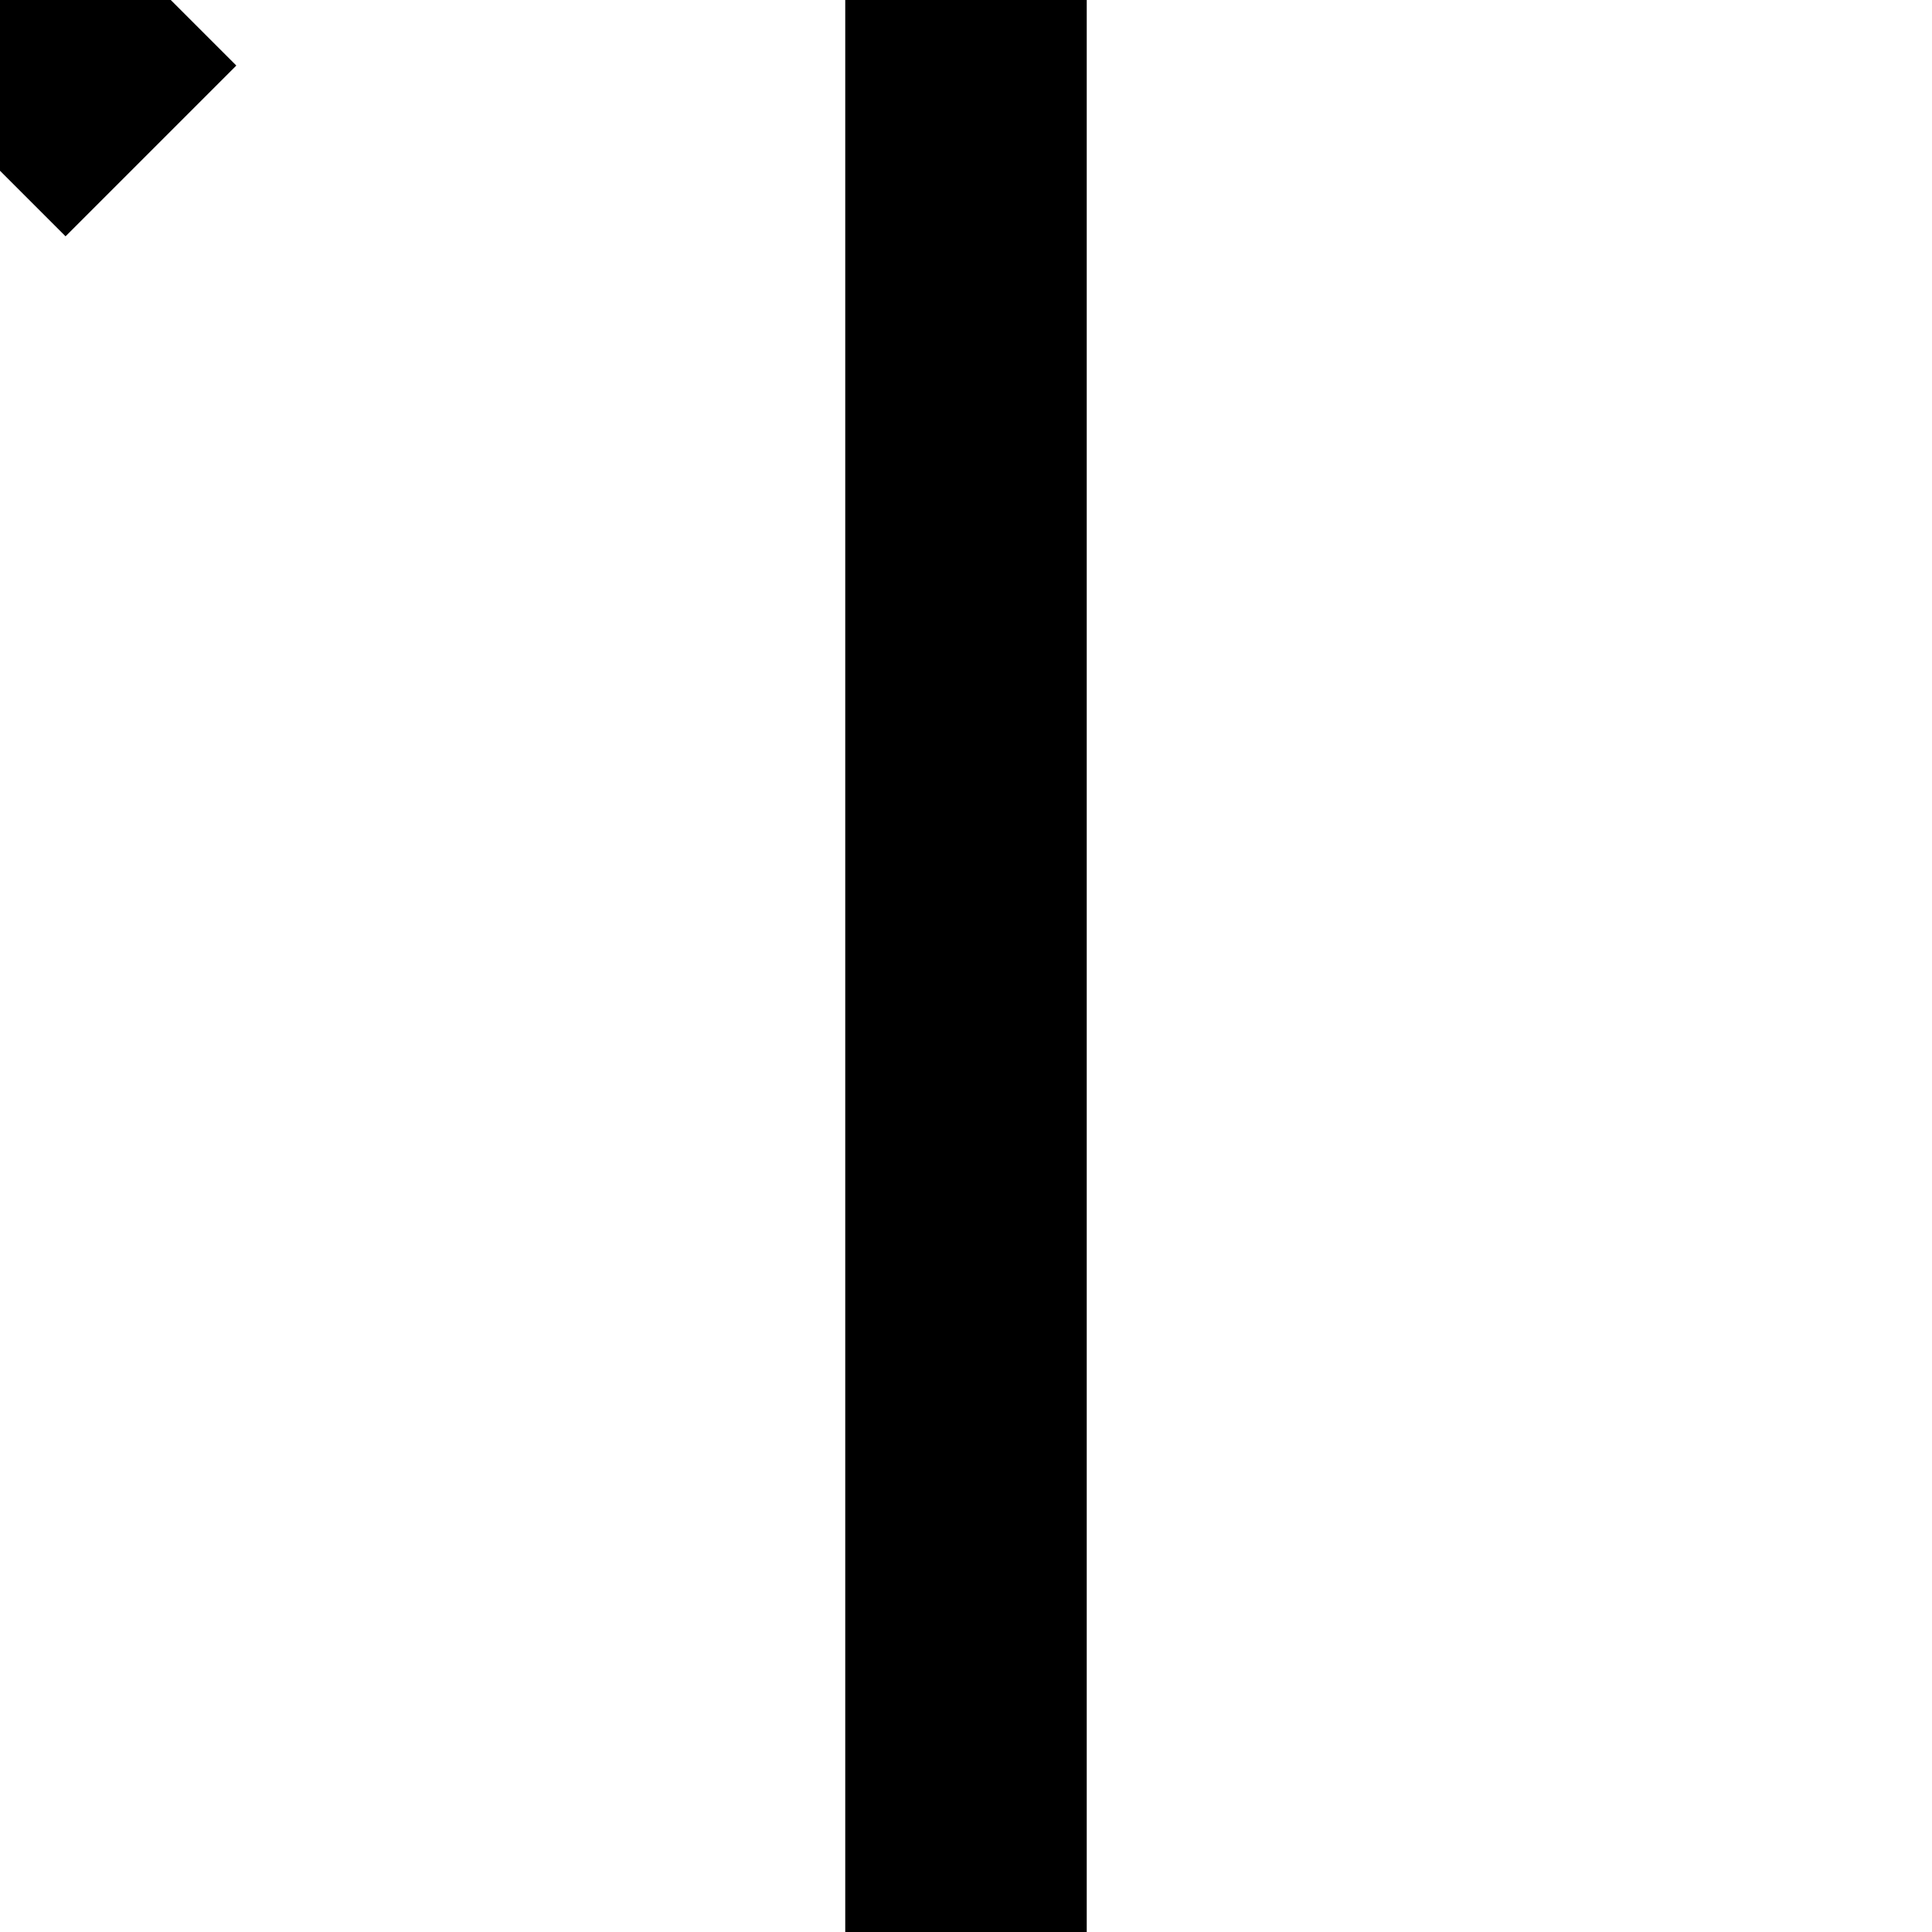
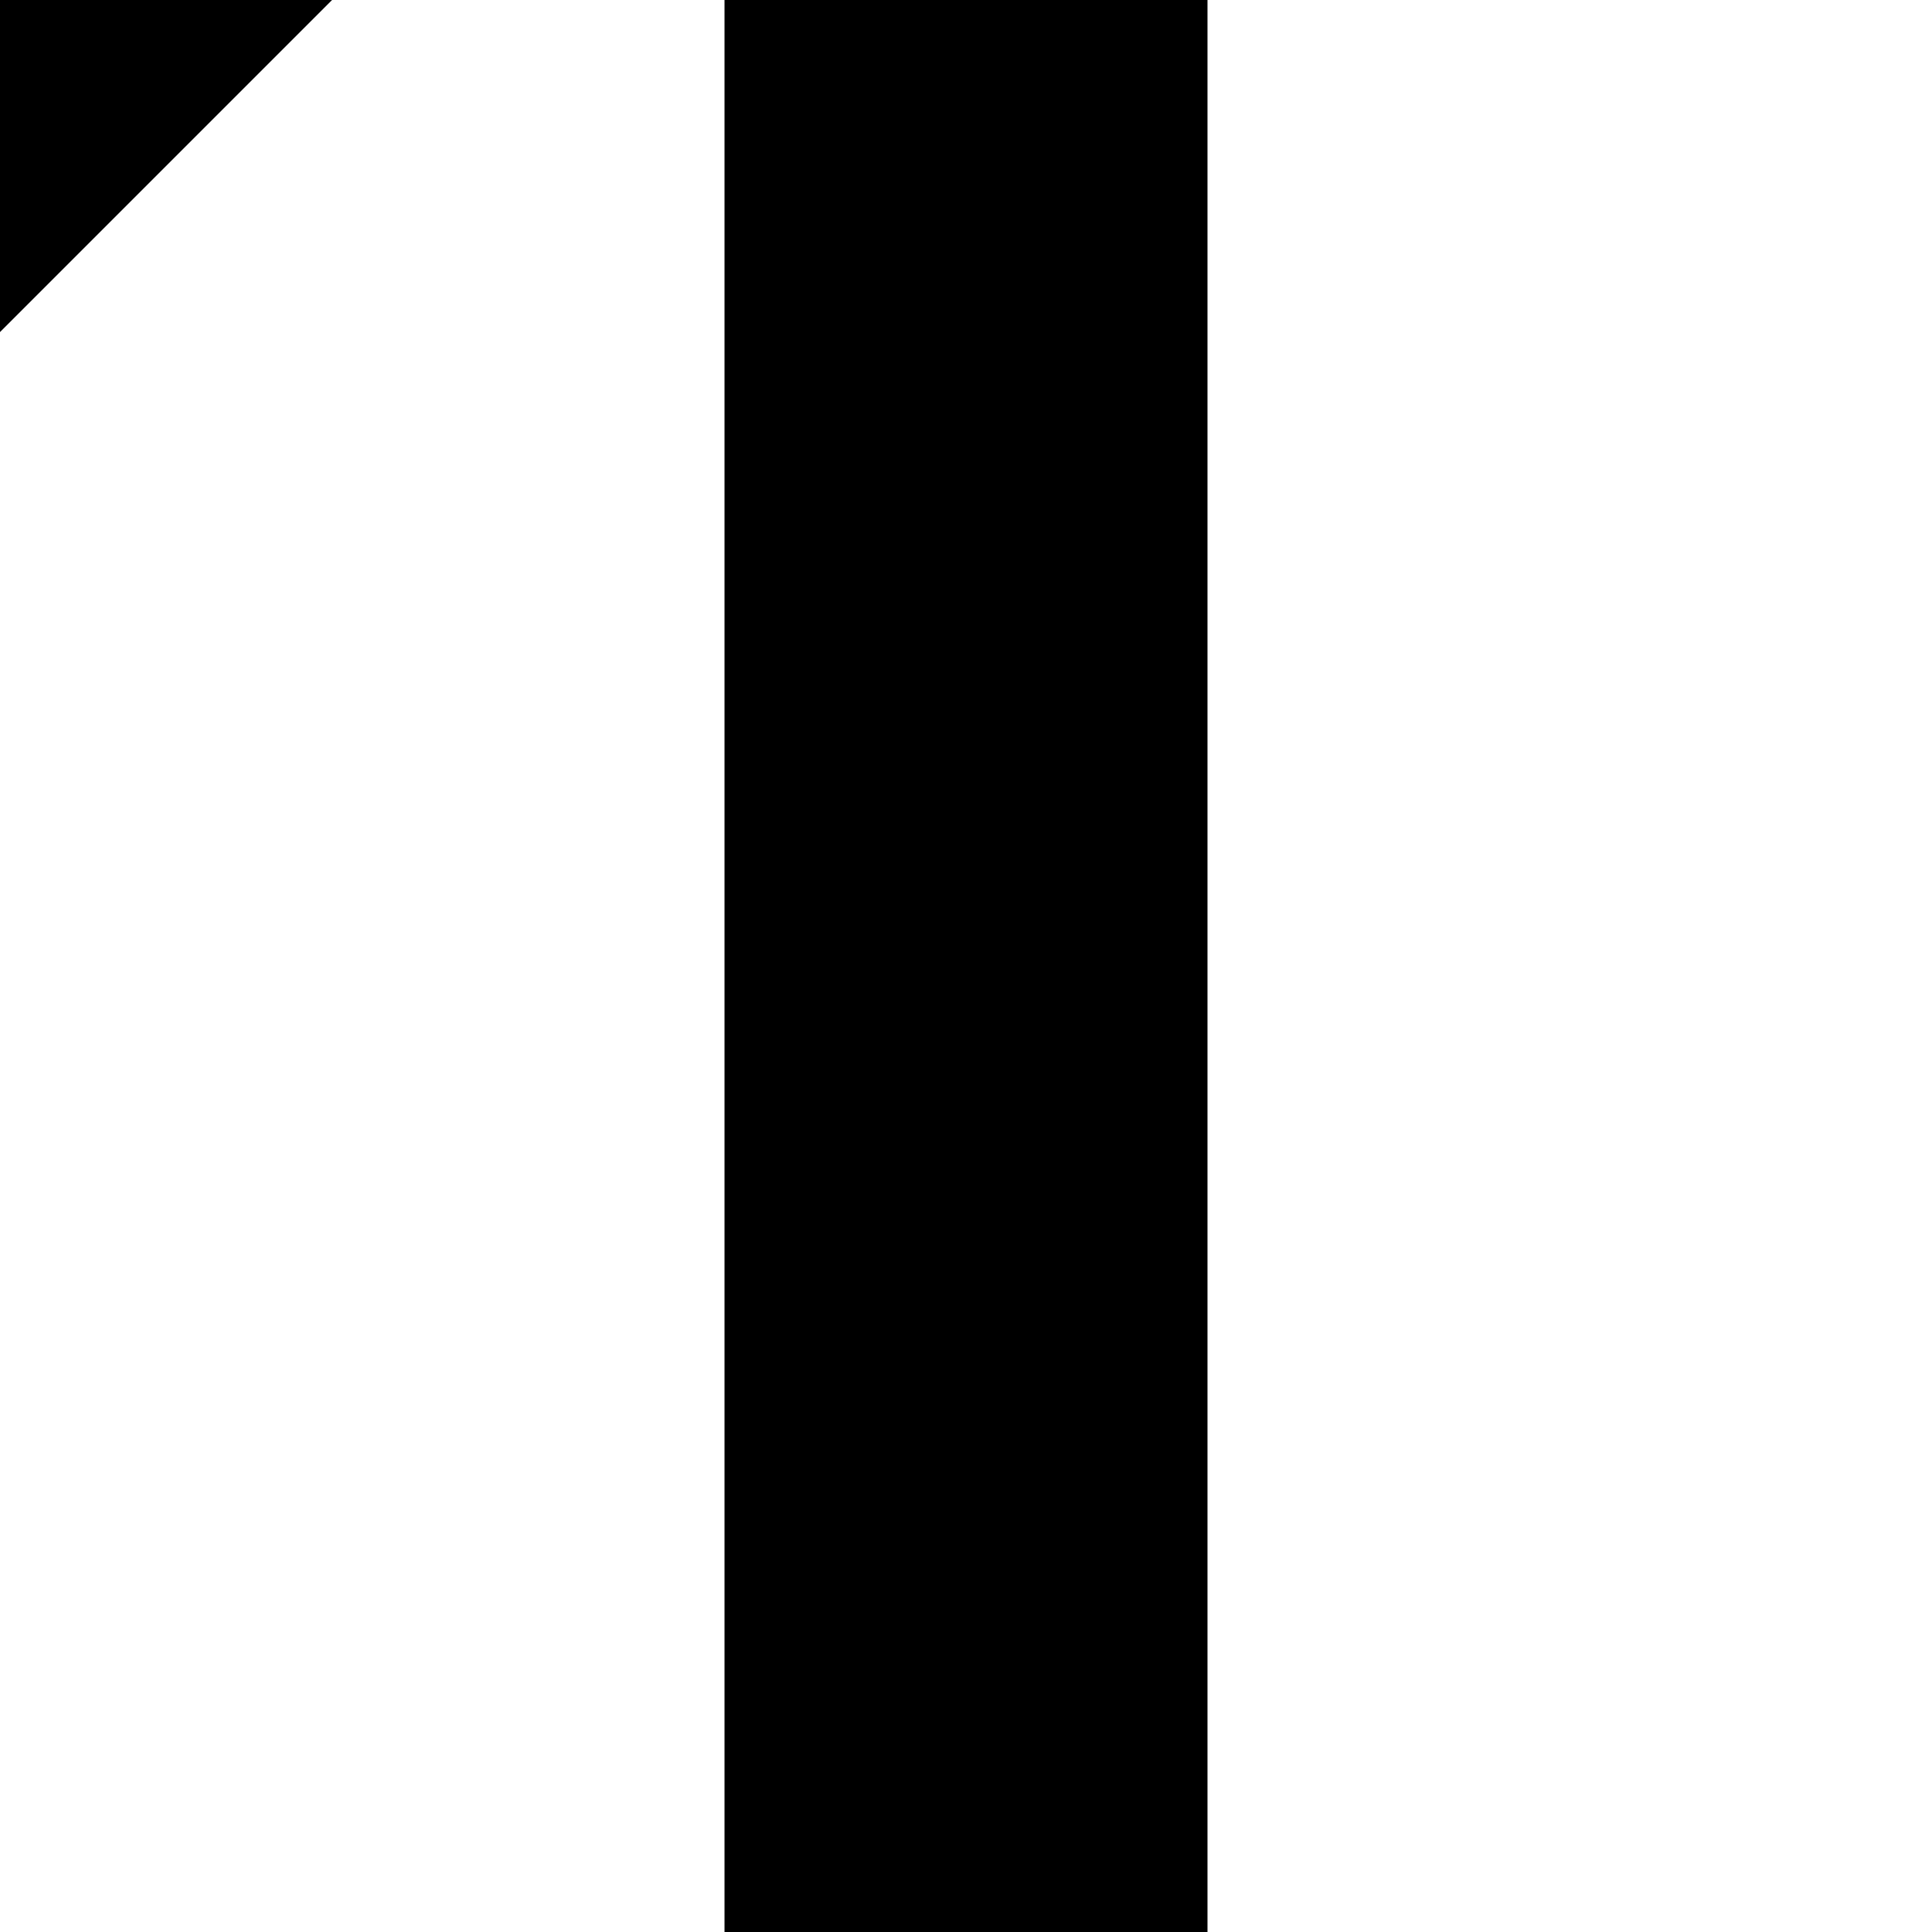
<svg xmlns="http://www.w3.org/2000/svg" width="512" height="512" viewBox="0 0 135.467 135.467" version="1.1" id="svg8">
  <defs id="defs2" />
  <g id="layer1" transform="translate(0,-161.5333)">
-     <path style="fill:none;fill-rule:evenodd;stroke:#000000;stroke-width:16.933;stroke-linecap:square;stroke-linejoin:miter;stroke-opacity:1;stroke-miterlimit:4;stroke-dasharray:none" d="M 67.733,161.533 V 297" id="path4561" />
+     <path style="color:#000000;font-style:normal;font-variant:normal;font-weight:normal;font-stretch:normal;font-size:medium;line-height:normal;font-family:sans-serif;font-variant-ligatures:normal;font-variant-position:normal;font-variant-caps:normal;font-variant-numeric:normal;font-variant-alternates:normal;font-feature-settings:normal;text-indent:0;text-align:start;text-decoration:none;text-decoration-line:none;text-decoration-style:solid;text-decoration-color:#000000;letter-spacing:normal;word-spacing:normal;text-transform:none;writing-mode:lr-tb;direction:ltr;text-orientation:mixed;dominant-baseline:auto;baseline-shift:baseline;text-anchor:start;white-space:normal;shape-padding:0;clip-rule:nonzero;display:inline;overflow:visible;visibility:visible;opacity:1;isolation:auto;mix-blend-mode:normal;color-interpolation:sRGB;color-interpolation-filters:linearRGB;solid-color:#000000;solid-opacity:1;vector-effect:none;fill:#000000;fill-opacity:1;fill-rule:evenodd;stroke:none;stroke-width:33.867;stroke-linecap:square;stroke-linejoin:miter;stroke-miterlimit:4;stroke-dasharray:none;stroke-dashoffset:0;stroke-opacity:1;color-rendering:auto;image-rendering:auto;shape-rendering:auto;text-rendering:auto;enable-background:accumulate" d="M 50.801,144.6 V 161.533 297 313.934 H 84.666 V 297 161.533 144.6 Z" id="path4561" />
  </g>
  <defs id="defs2" />
-   <path id="path4597" d="M 10.583,10.583 -4.233,-4.233" style="fill:none;fill-rule:evenodd;stroke:#000000;stroke-width:16.933;stroke-linecap:butt;stroke-linejoin:miter;stroke-miterlimit:4;stroke-dasharray:none;stroke-opacity:1" />
+   <path style="color:#000000;font-style:normal;font-variant:normal;font-weight:normal;font-stretch:normal;font-size:medium;line-height:normal;font-family:sans-serif;font-variant-ligatures:normal;font-variant-position:normal;font-variant-caps:normal;font-variant-numeric:normal;font-variant-alternates:normal;font-feature-settings:normal;text-indent:0;text-align:start;text-decoration:none;text-decoration-line:none;text-decoration-style:solid;text-decoration-color:#000000;letter-spacing:normal;word-spacing:normal;text-transform:none;writing-mode:lr-tb;direction:ltr;text-orientation:mixed;dominant-baseline:auto;baseline-shift:baseline;text-anchor:start;white-space:normal;shape-padding:0;clip-rule:nonzero;display:inline;overflow:visible;visibility:visible;opacity:1;isolation:auto;mix-blend-mode:normal;color-interpolation:sRGB;color-interpolation-filters:linearRGB;solid-color:#000000;solid-opacity:1;vector-effect:none;fill:#000000;fill-opacity:1;fill-rule:evenodd;stroke:none;stroke-width:33.867;stroke-linecap:butt;stroke-linejoin:miter;stroke-miterlimit:4;stroke-dasharray:none;stroke-dashoffset:0;stroke-opacity:1;color-rendering:auto;image-rendering:auto;shape-rendering:auto;text-rendering:auto;enable-background:accumulate" d="M 0.332,-23.615 -23.615,0.332 -0.332,23.615 23.615,-0.332 Z" id="path5055" />
</svg>
